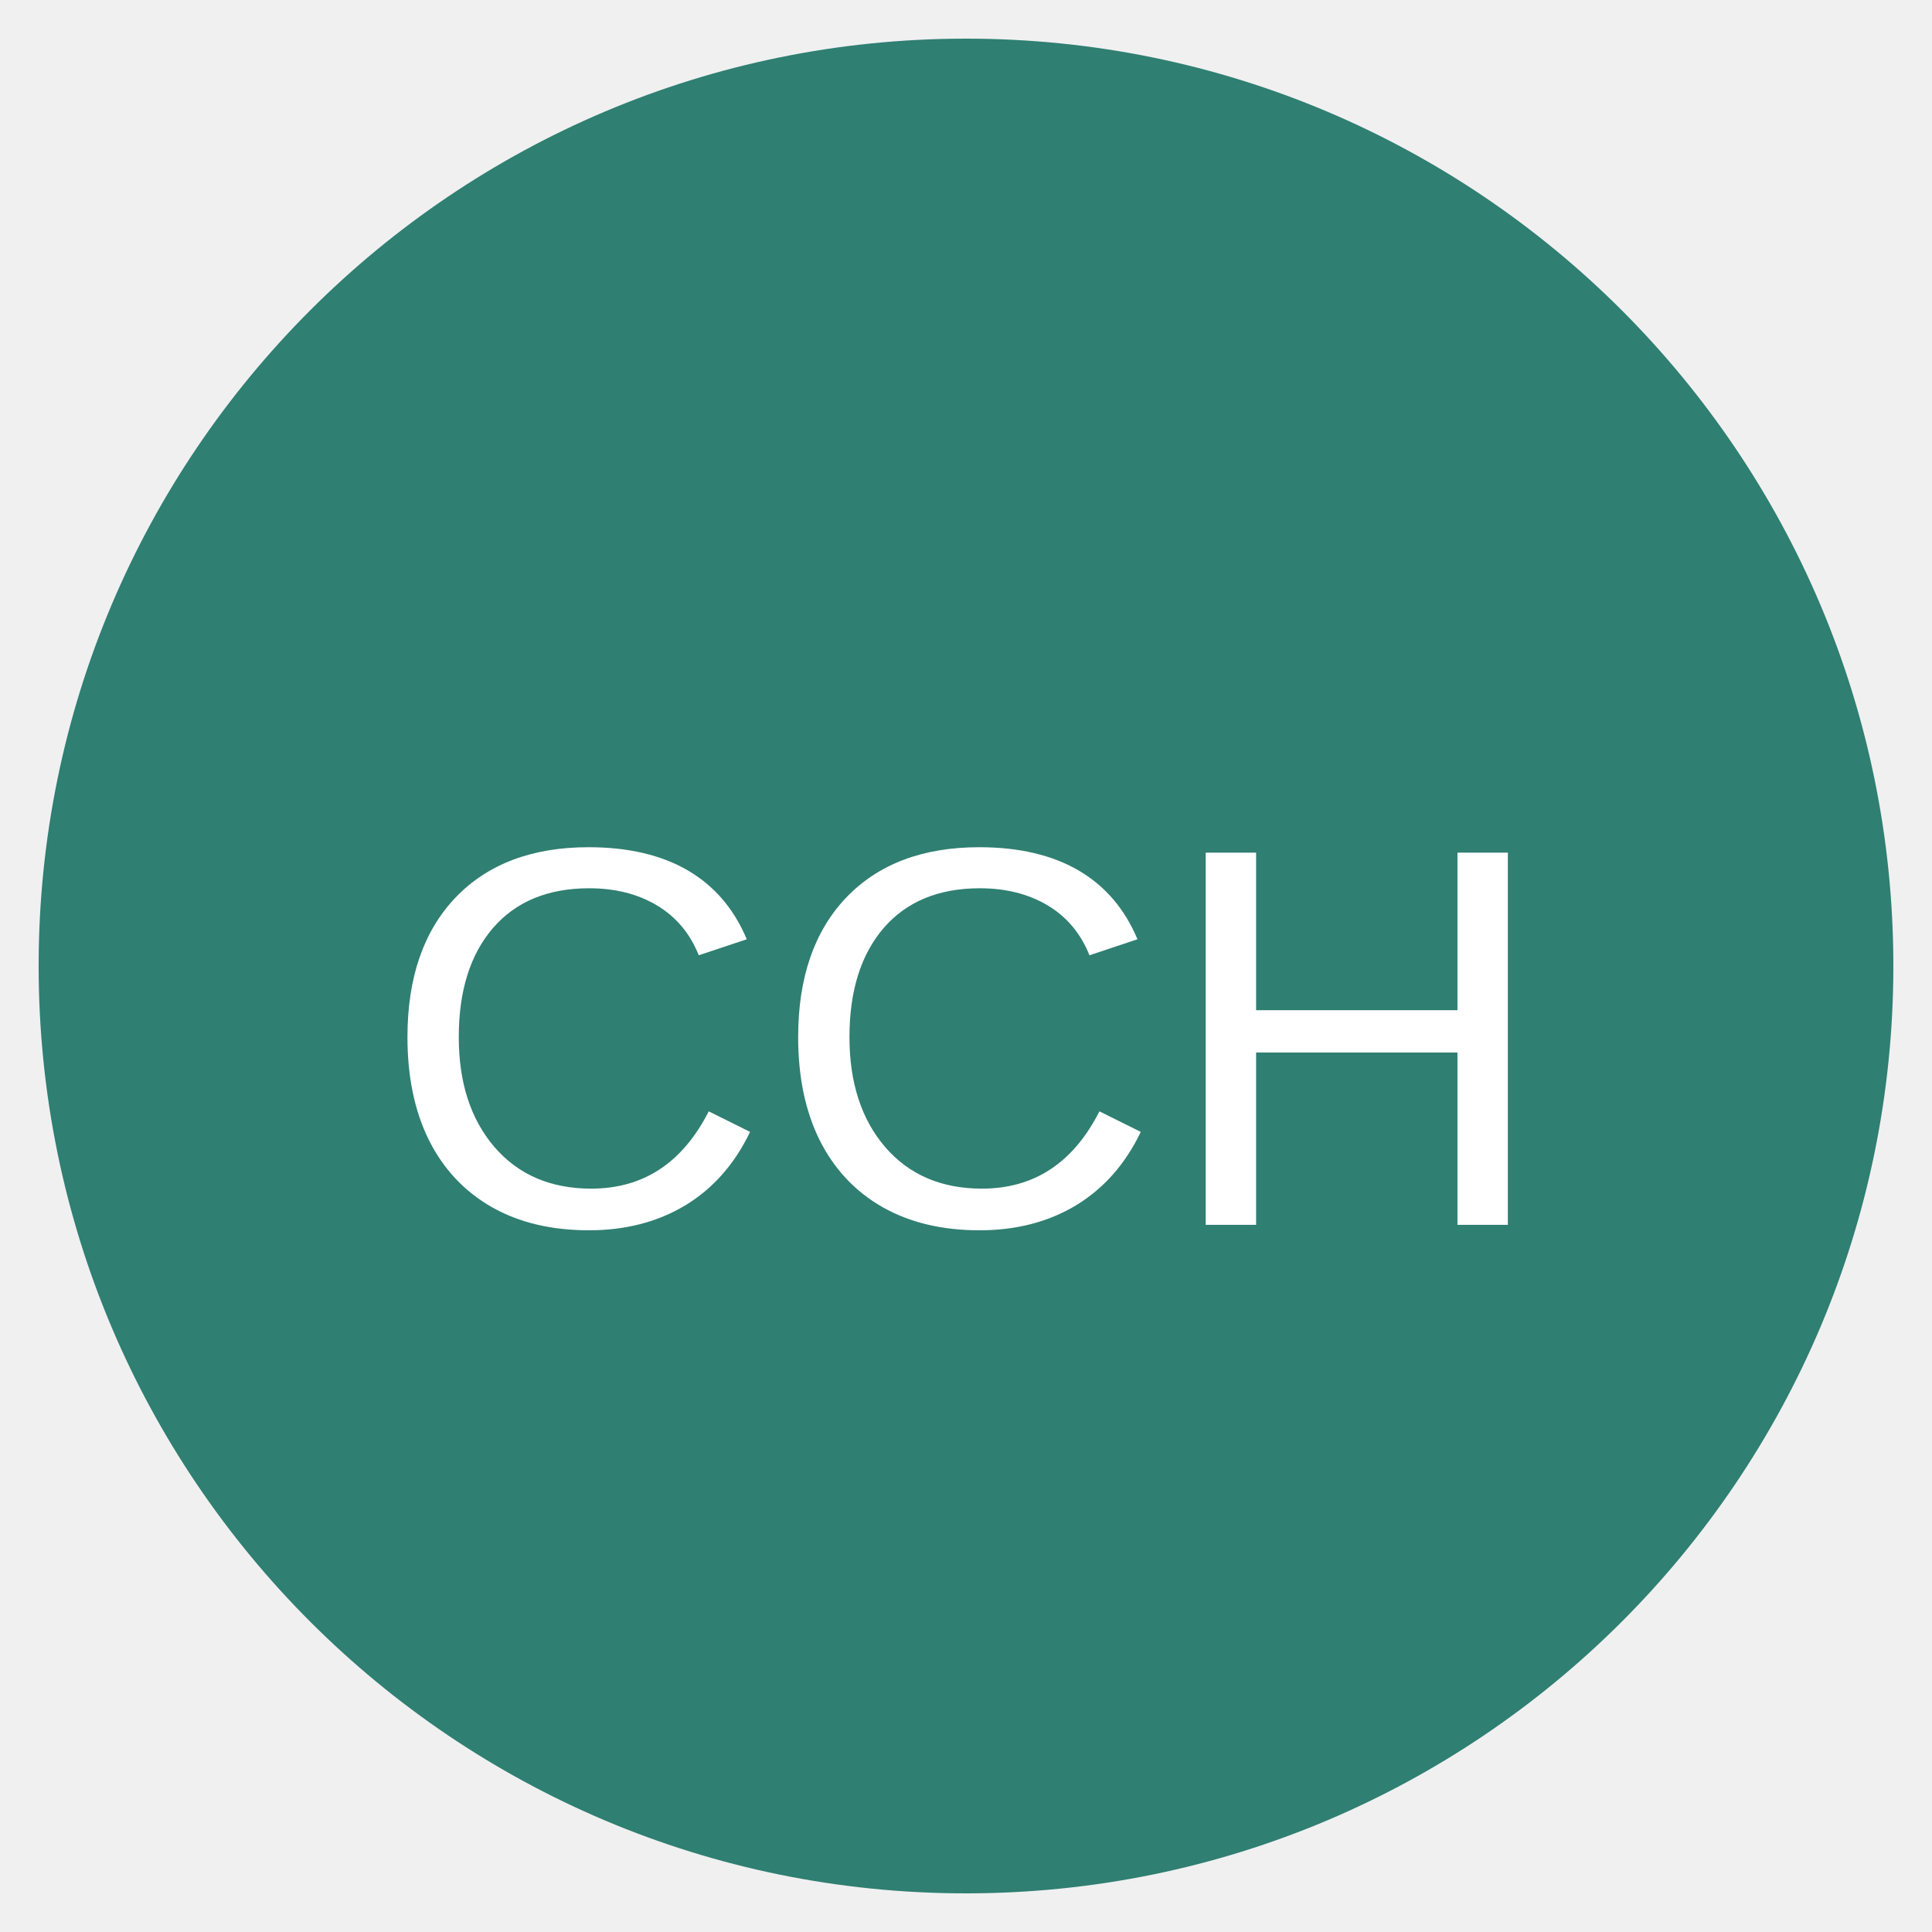
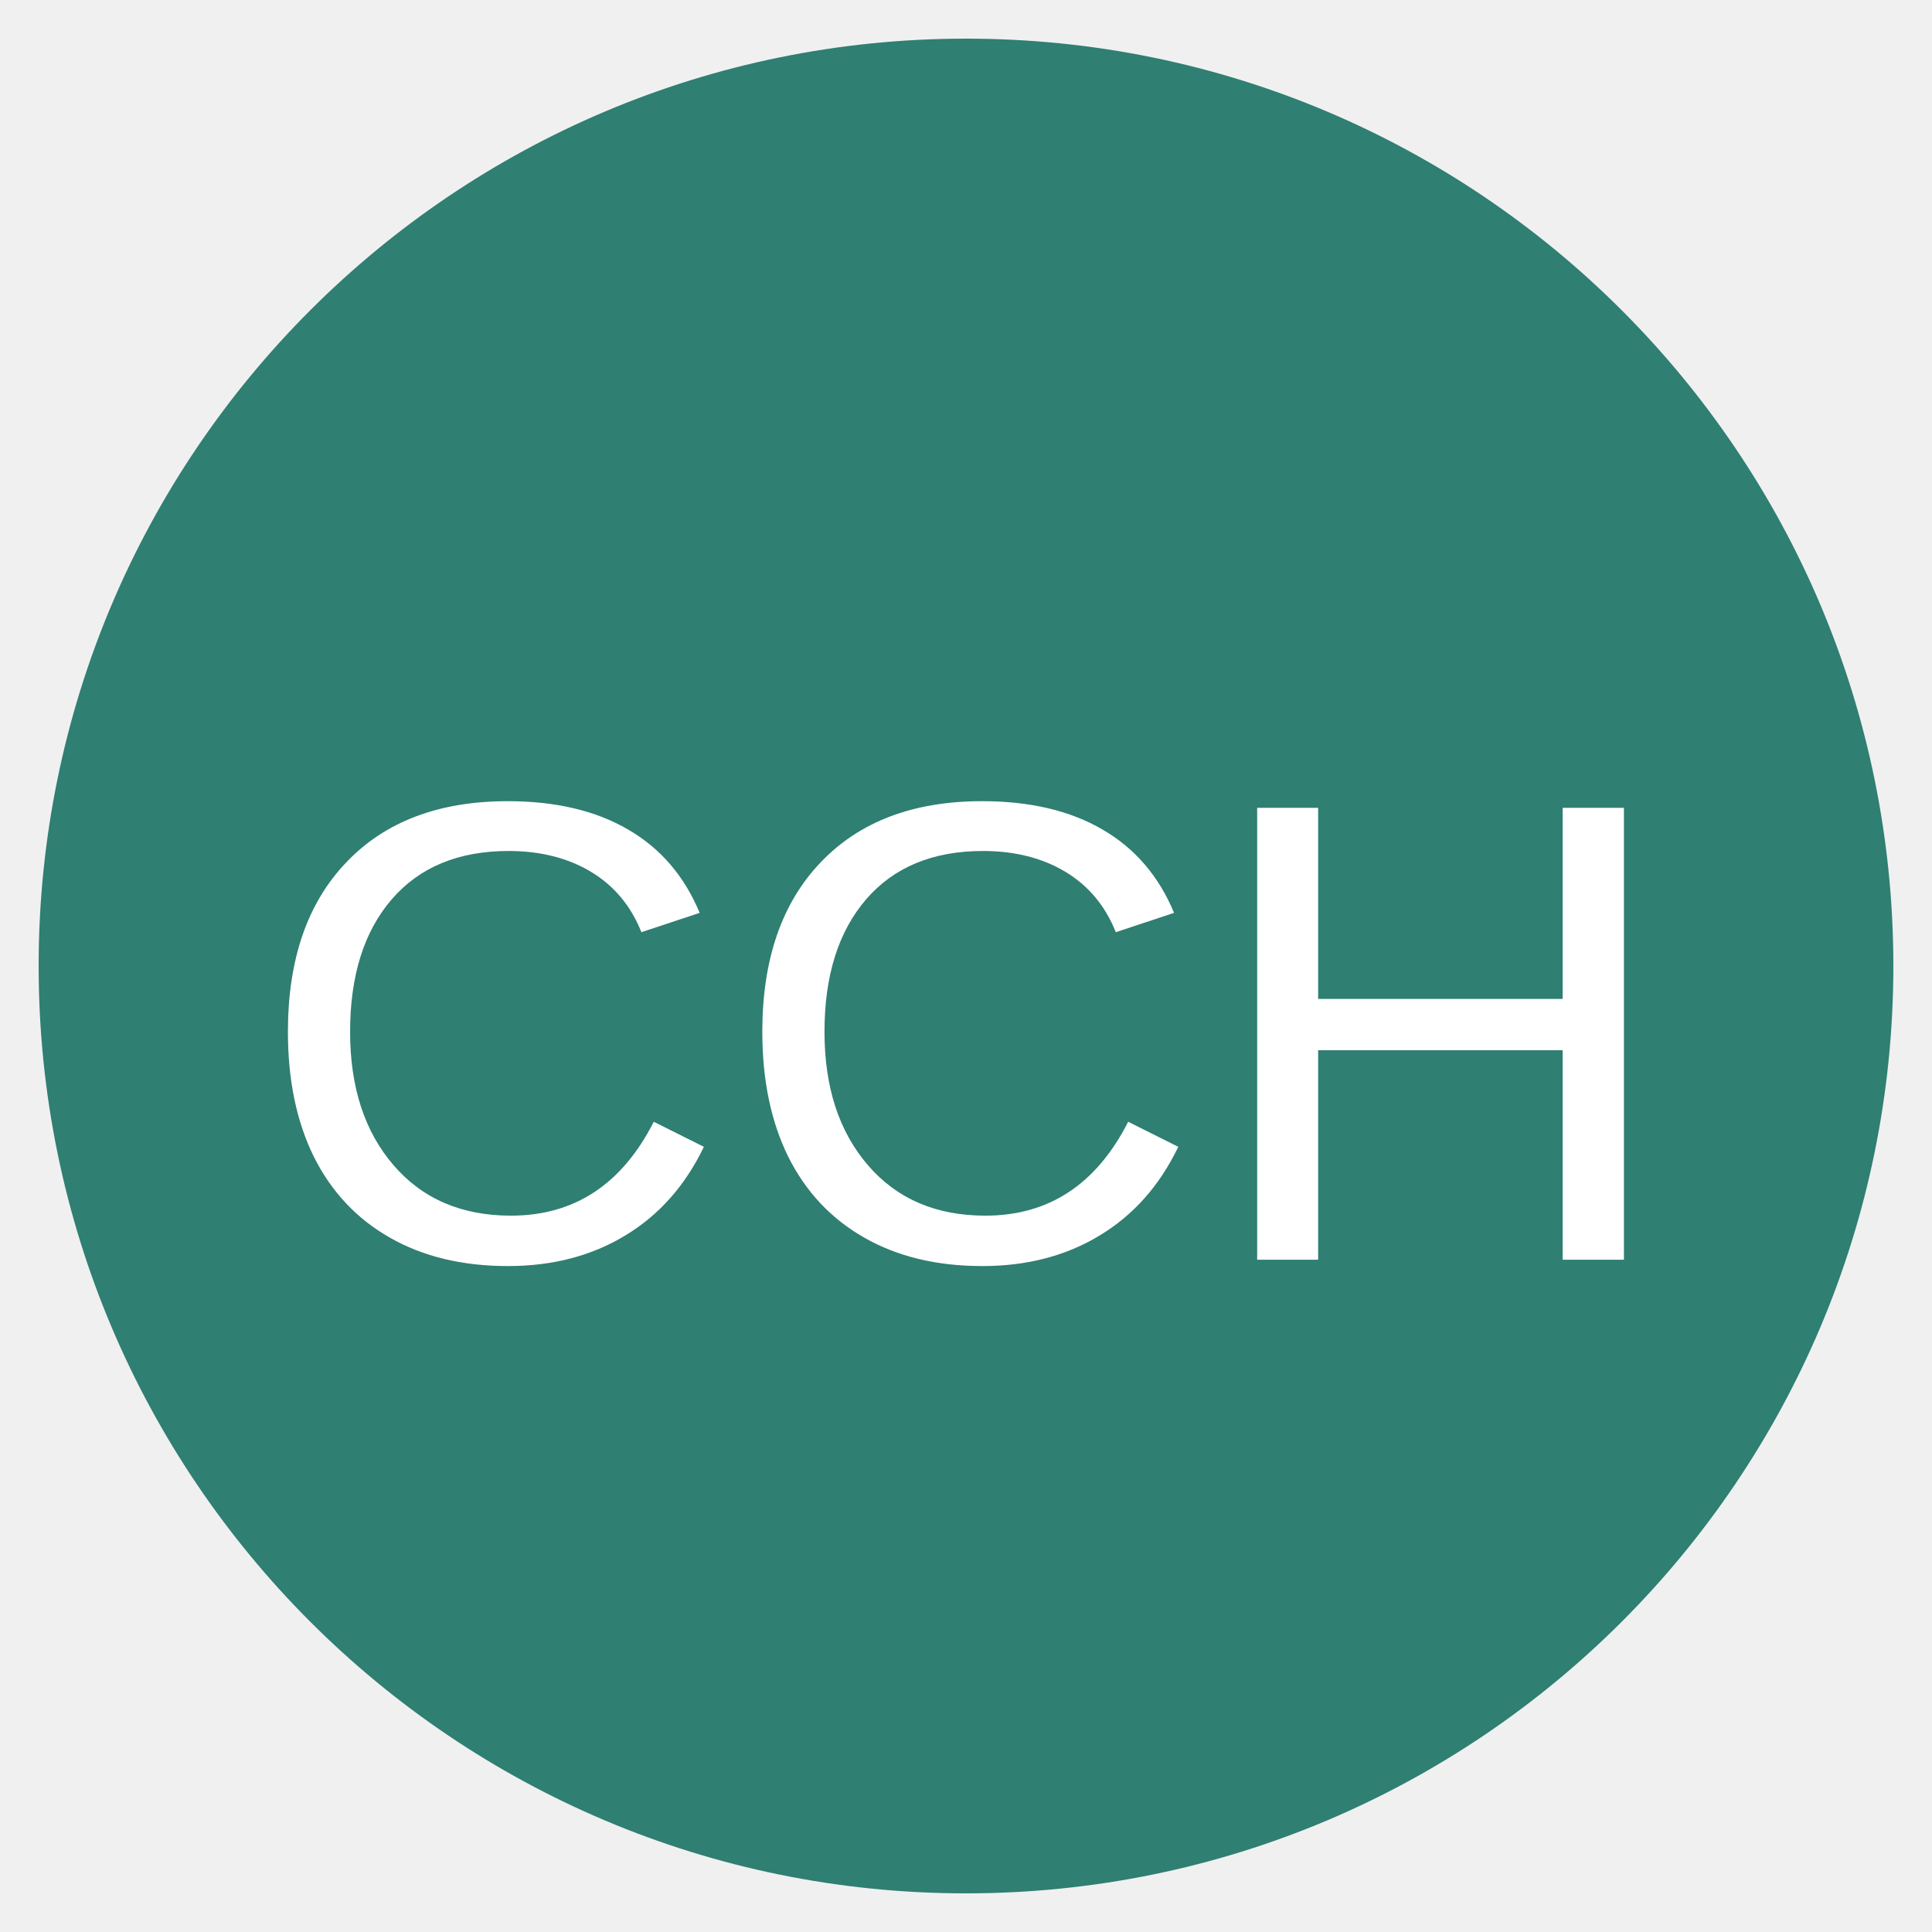
<svg xmlns="http://www.w3.org/2000/svg" viewBox="0 0 100 100">
  <circle cx="50" cy="50" r="48" fill="#2f7f72" />
-   <text x="50%" y="55%" font-size="28" text-anchor="middle" fill="white" font-family="Arial" dy=".3em">CCH</text>
+   <text x="50%" y="55%" font-size="34" text-anchor="middle" fill="white" font-family="Arial" dy=".3em">CCH</text>
</svg>
